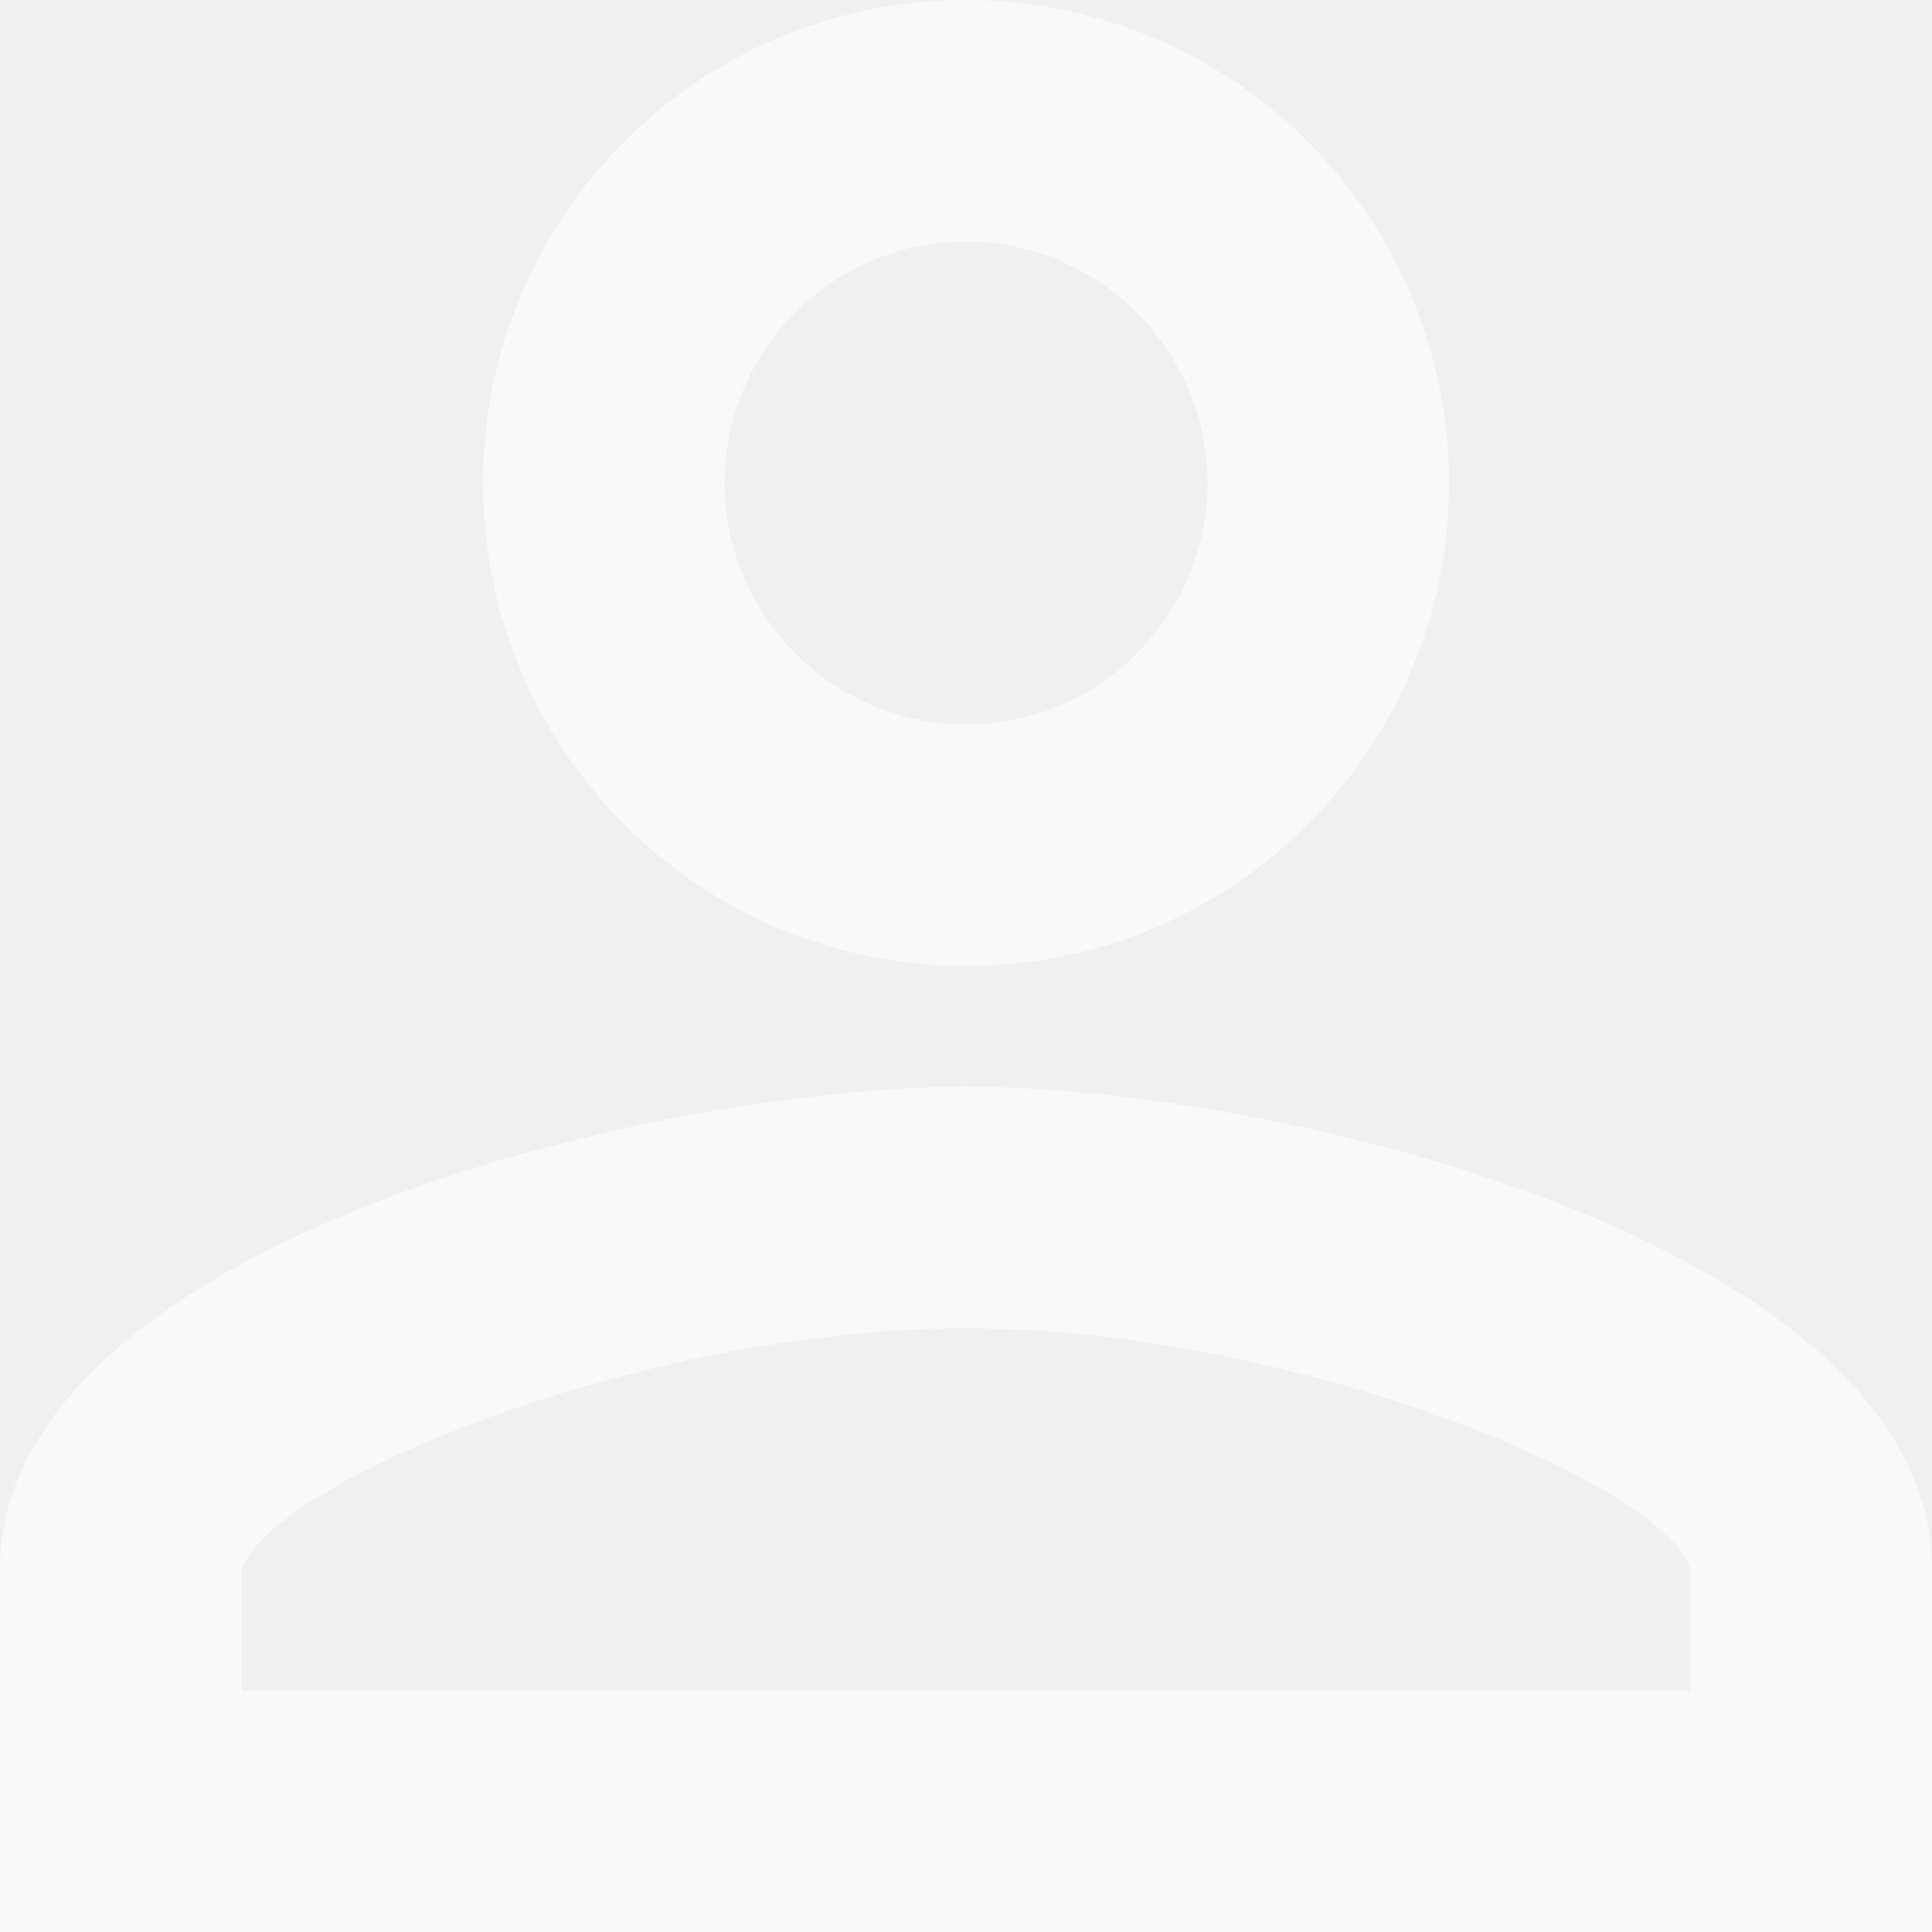
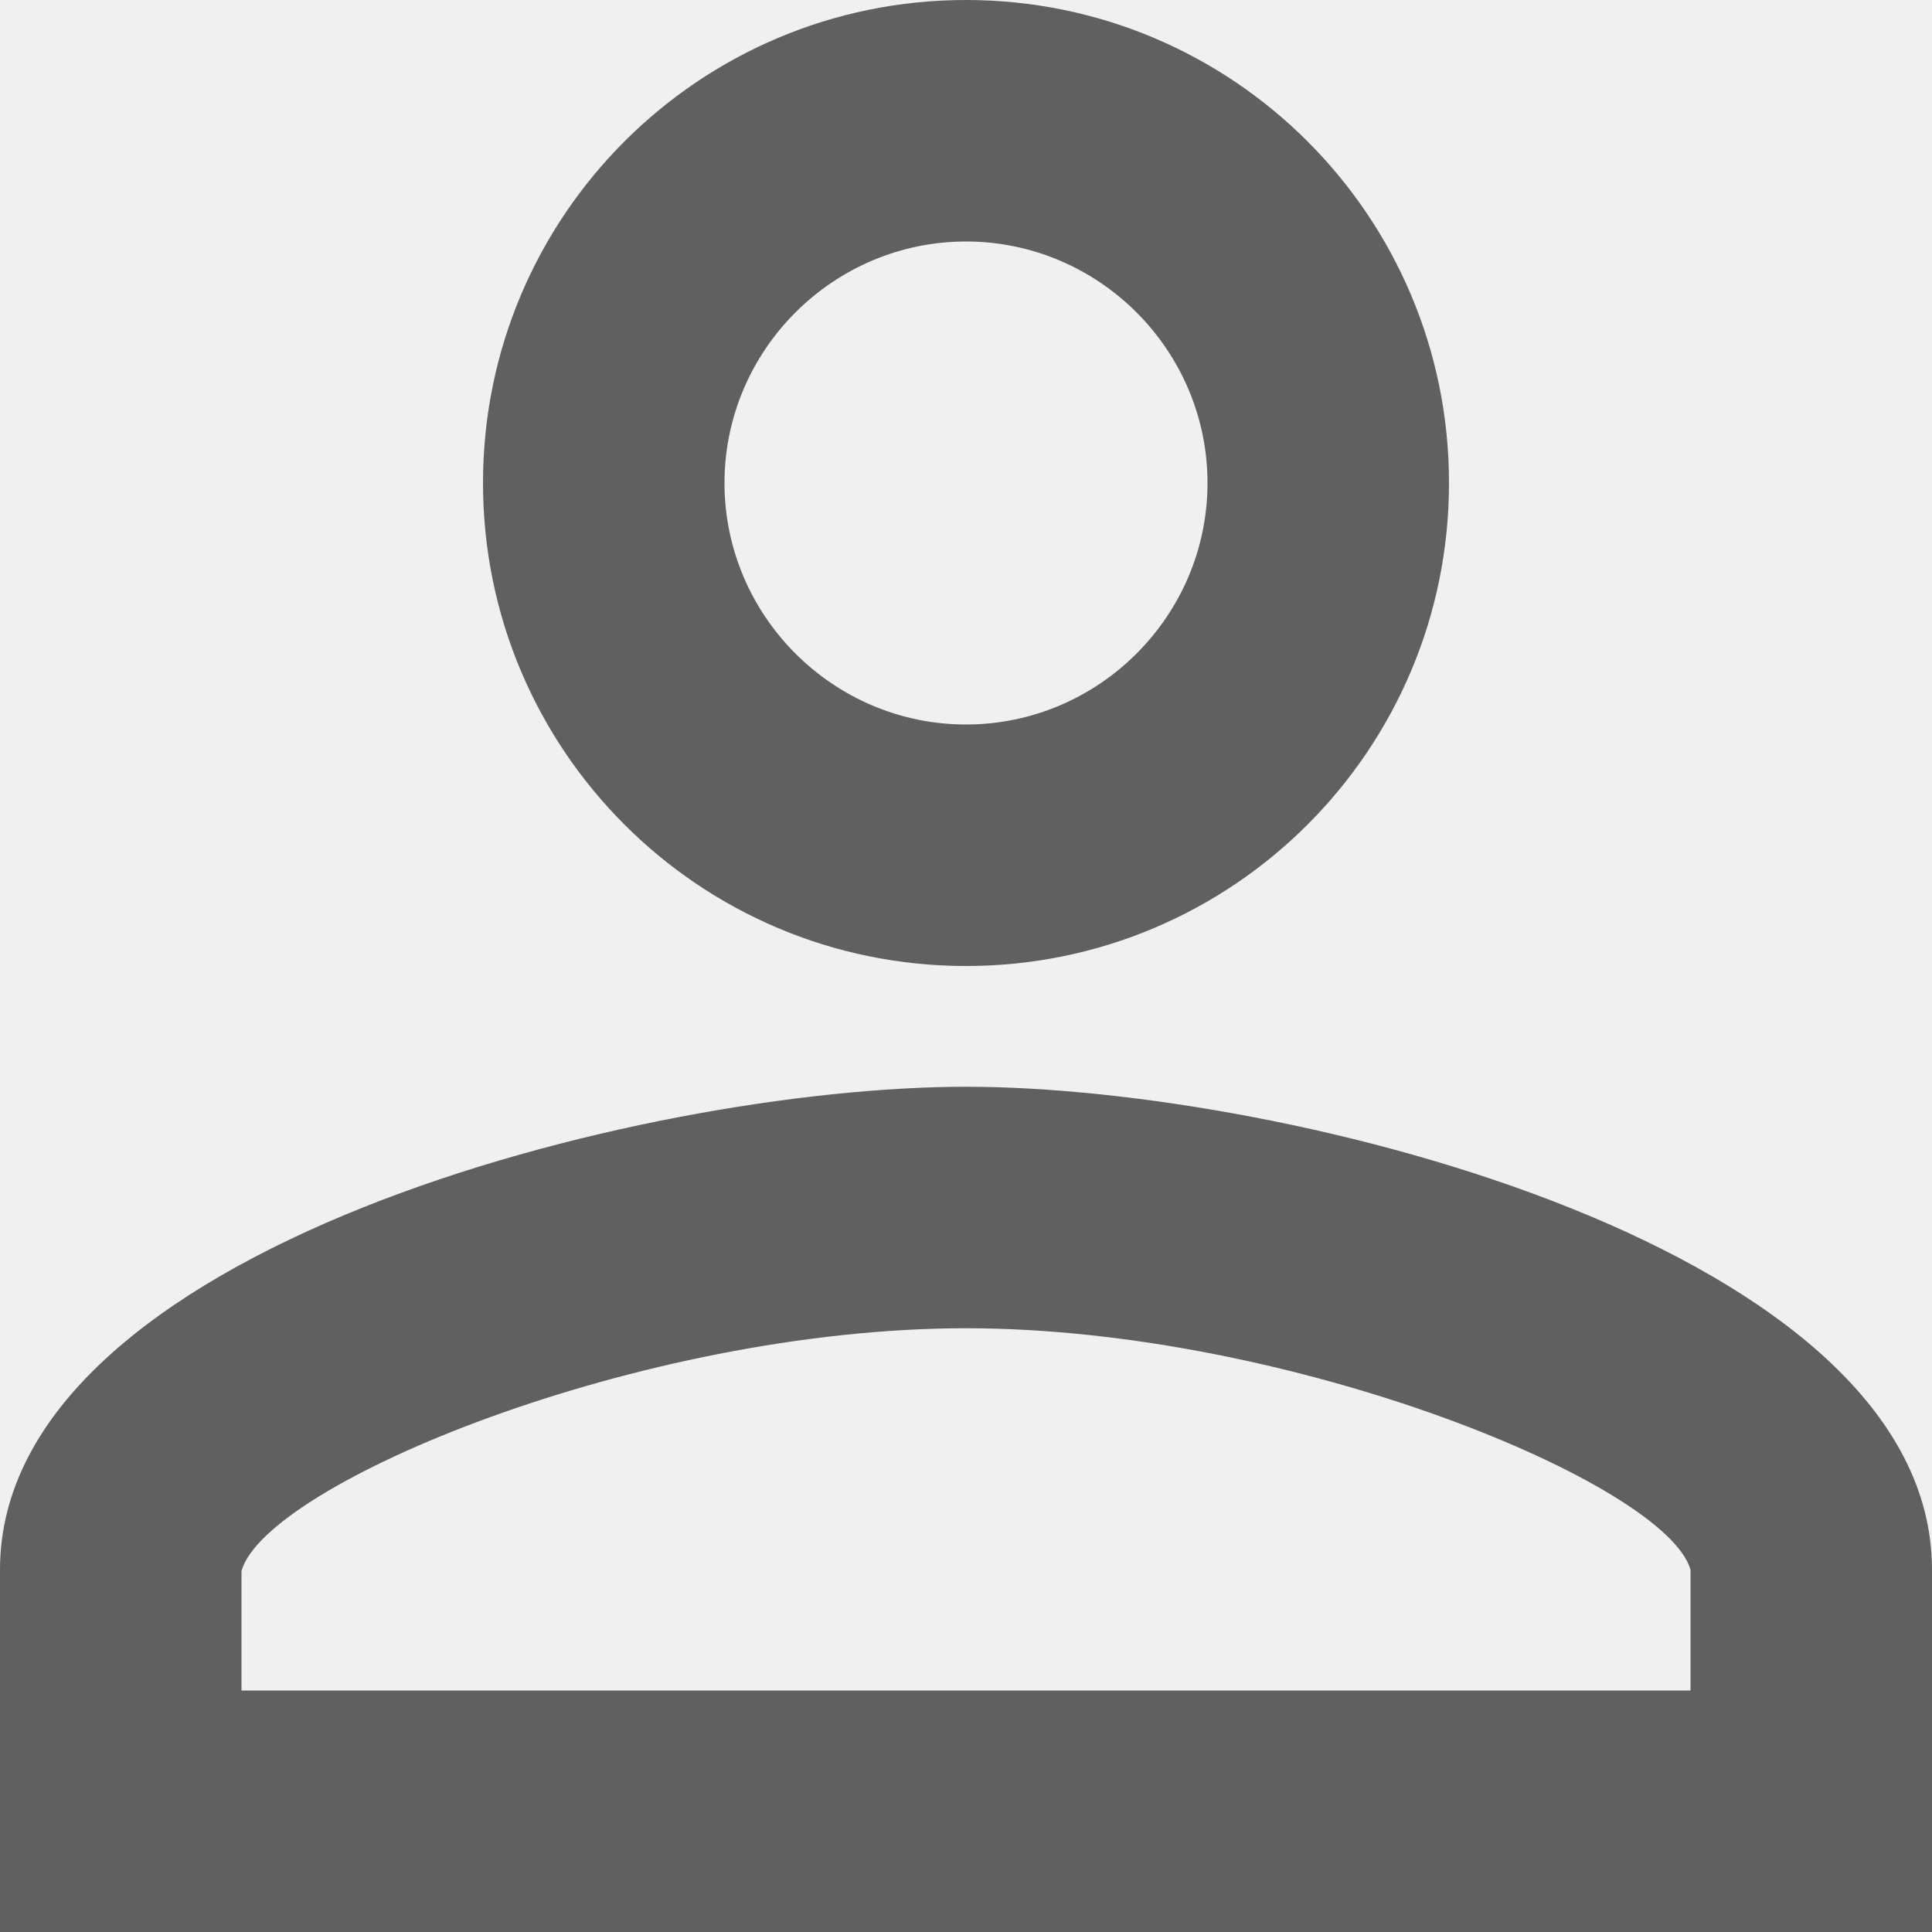
- <svg xmlns="http://www.w3.org/2000/svg" width="16" height="16" viewBox="0 0 16 16" fill="none">
-   <path d="M8 2C9.1 2 10 2.9 10 4C10 5.1 9.1 6 8 6C6.9 6 6 5.1 6 4C6 2.9 6.9 2 8 2ZM8 11C10.7 11 13.8 12.29 14 13V14H2V13.01C2.2 12.29 5.3 11 8 11ZM8 0C5.79 0 4 1.79 4 4C4 6.21 5.79 8 8 8C10.21 8 12 6.21 12 4C12 1.79 10.21 0 8 0ZM8 9C5.33 9 0 10.34 0 13V16H16V13C16 10.34 10.67 9 8 9Z" fill="white" fill-opacity="0.6" />
+ <svg xmlns="http://www.w3.org/2000/svg" width="16" height="16" viewBox="0 0 16 16" fill="current">
+   <path d="M8 2C9.1 2 10 2.9 10 4C10 5.1 9.1 6 8 6C6.9 6 6 5.1 6 4C6 2.9 6.9 2 8 2ZM8 11C10.7 11 13.8 12.29 14 13V14H2V13.01C2.2 12.29 5.3 11 8 11ZM8 0C5.79 0 4 1.79 4 4C4 6.21 5.79 8 8 8C10.21 8 12 6.21 12 4C12 1.79 10.21 0 8 0ZM8 9C5.33 9 0 10.34 0 13V16H16V13C16 10.34 10.67 9 8 9Z" fill="current" fill-opacity="0.6" />
</svg>
